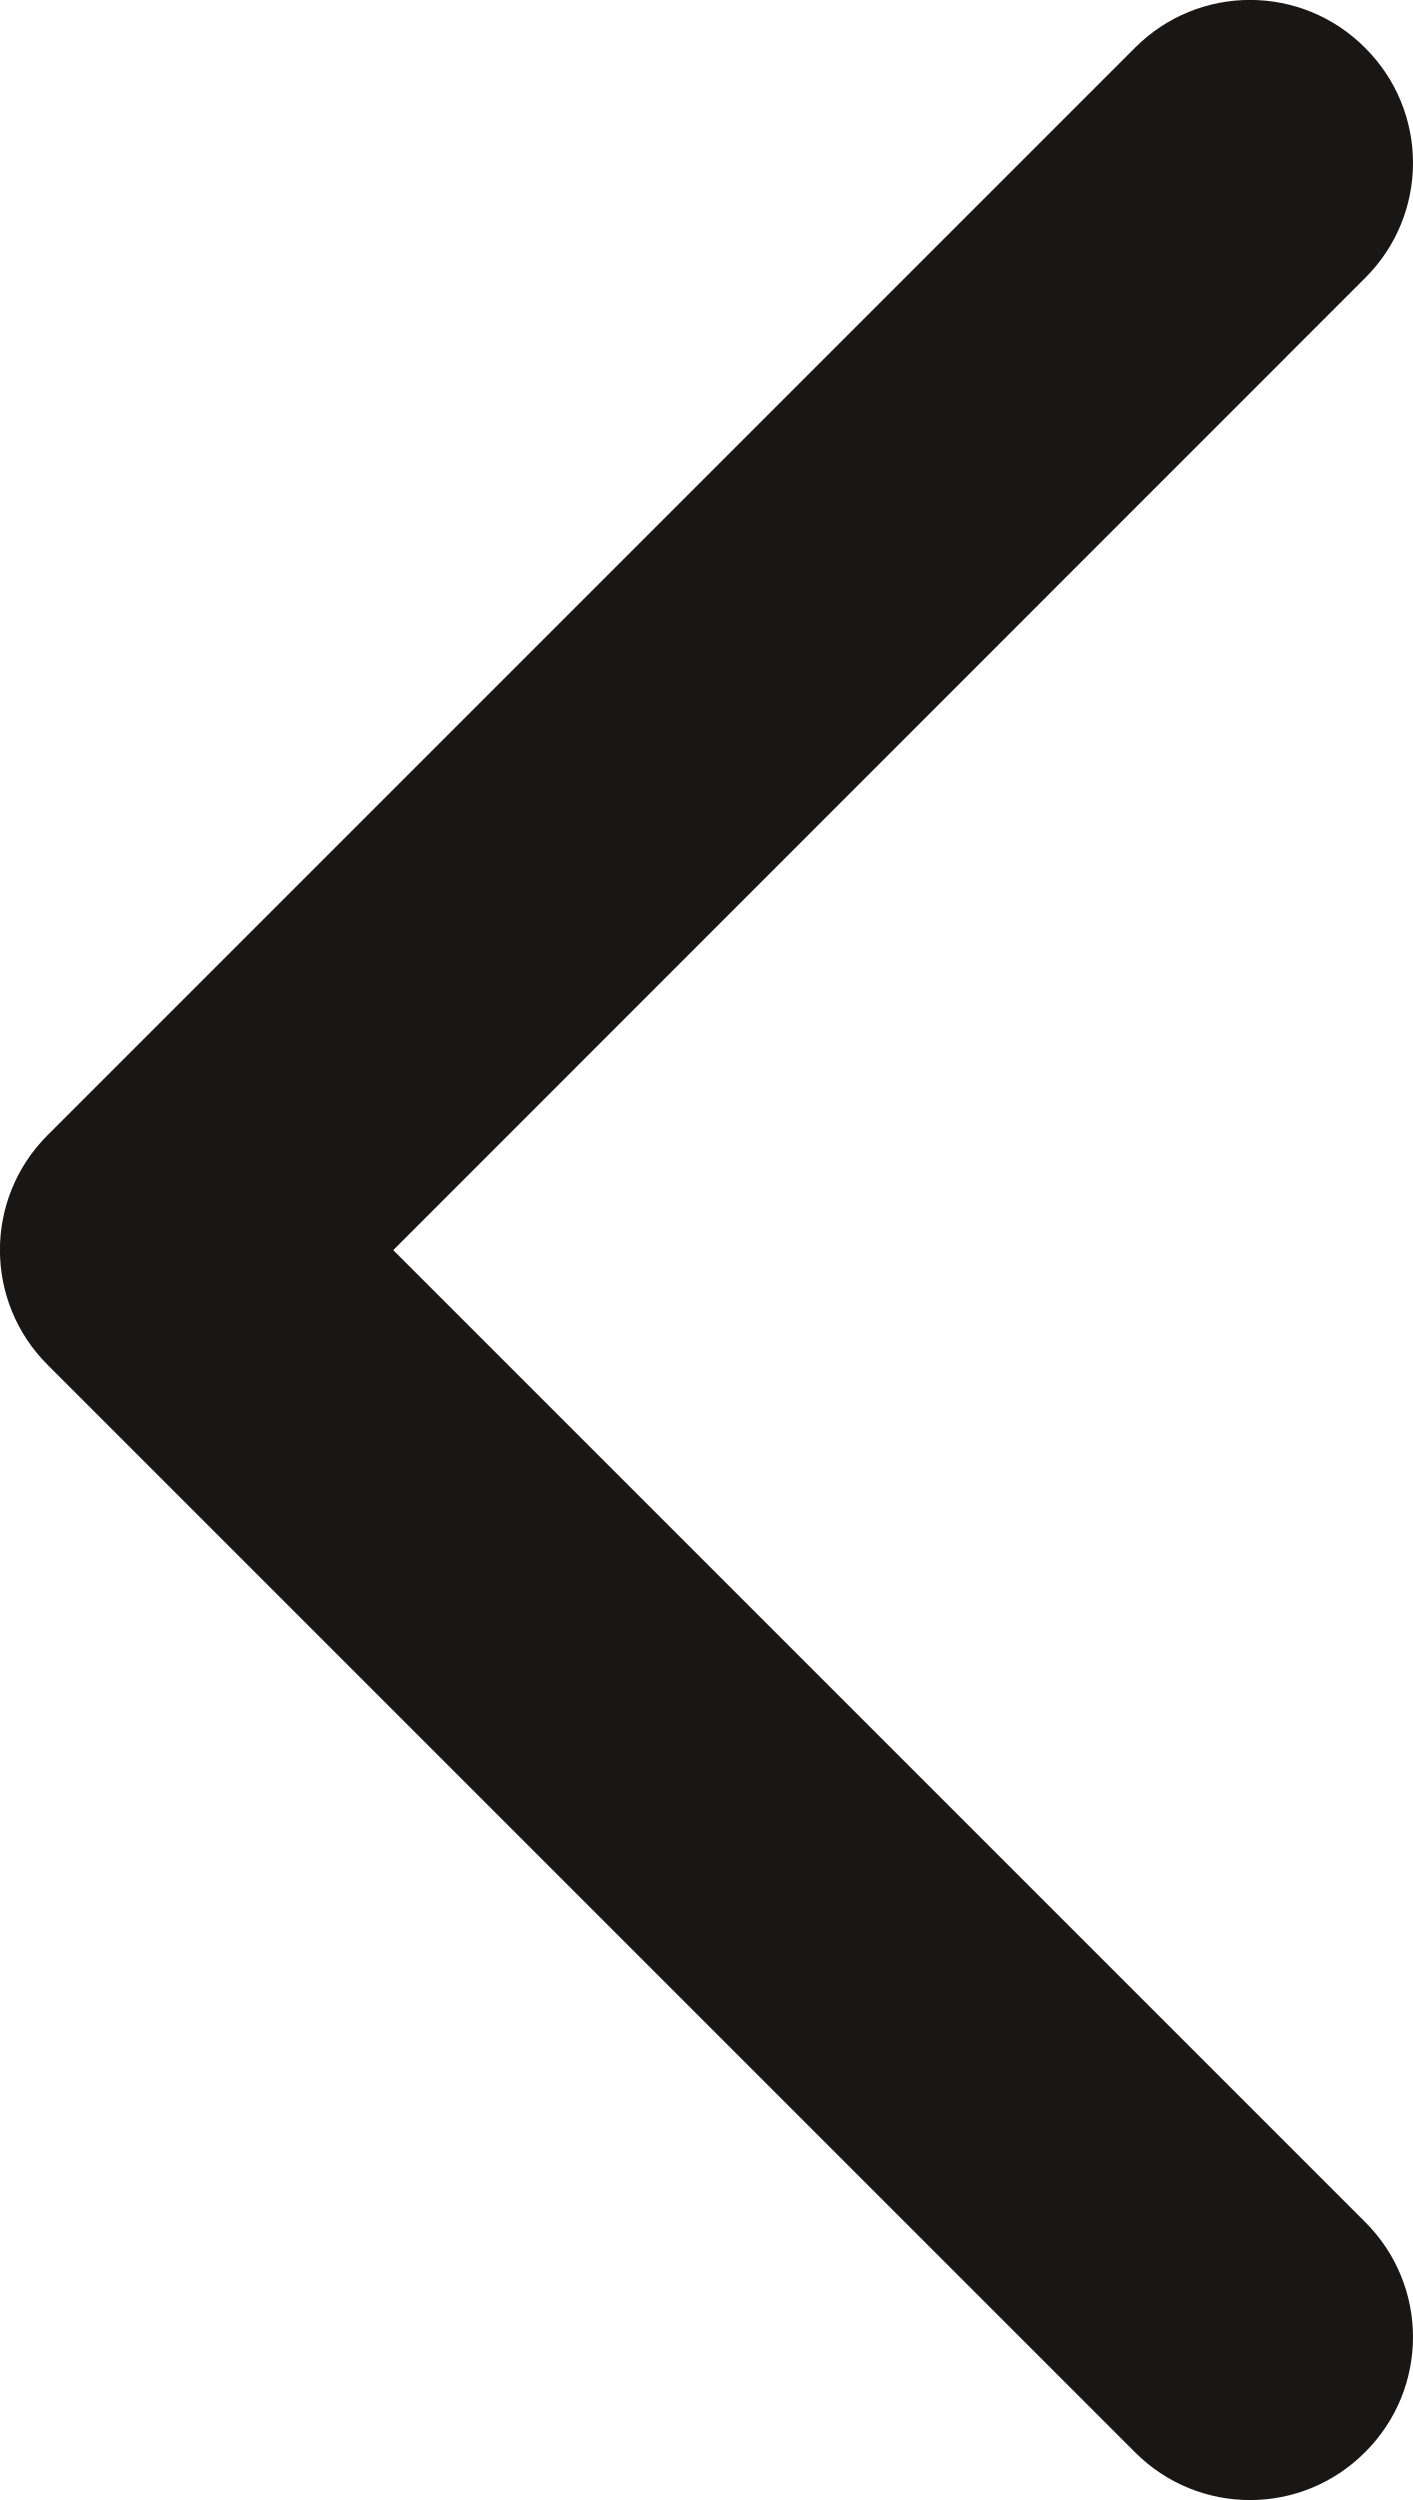
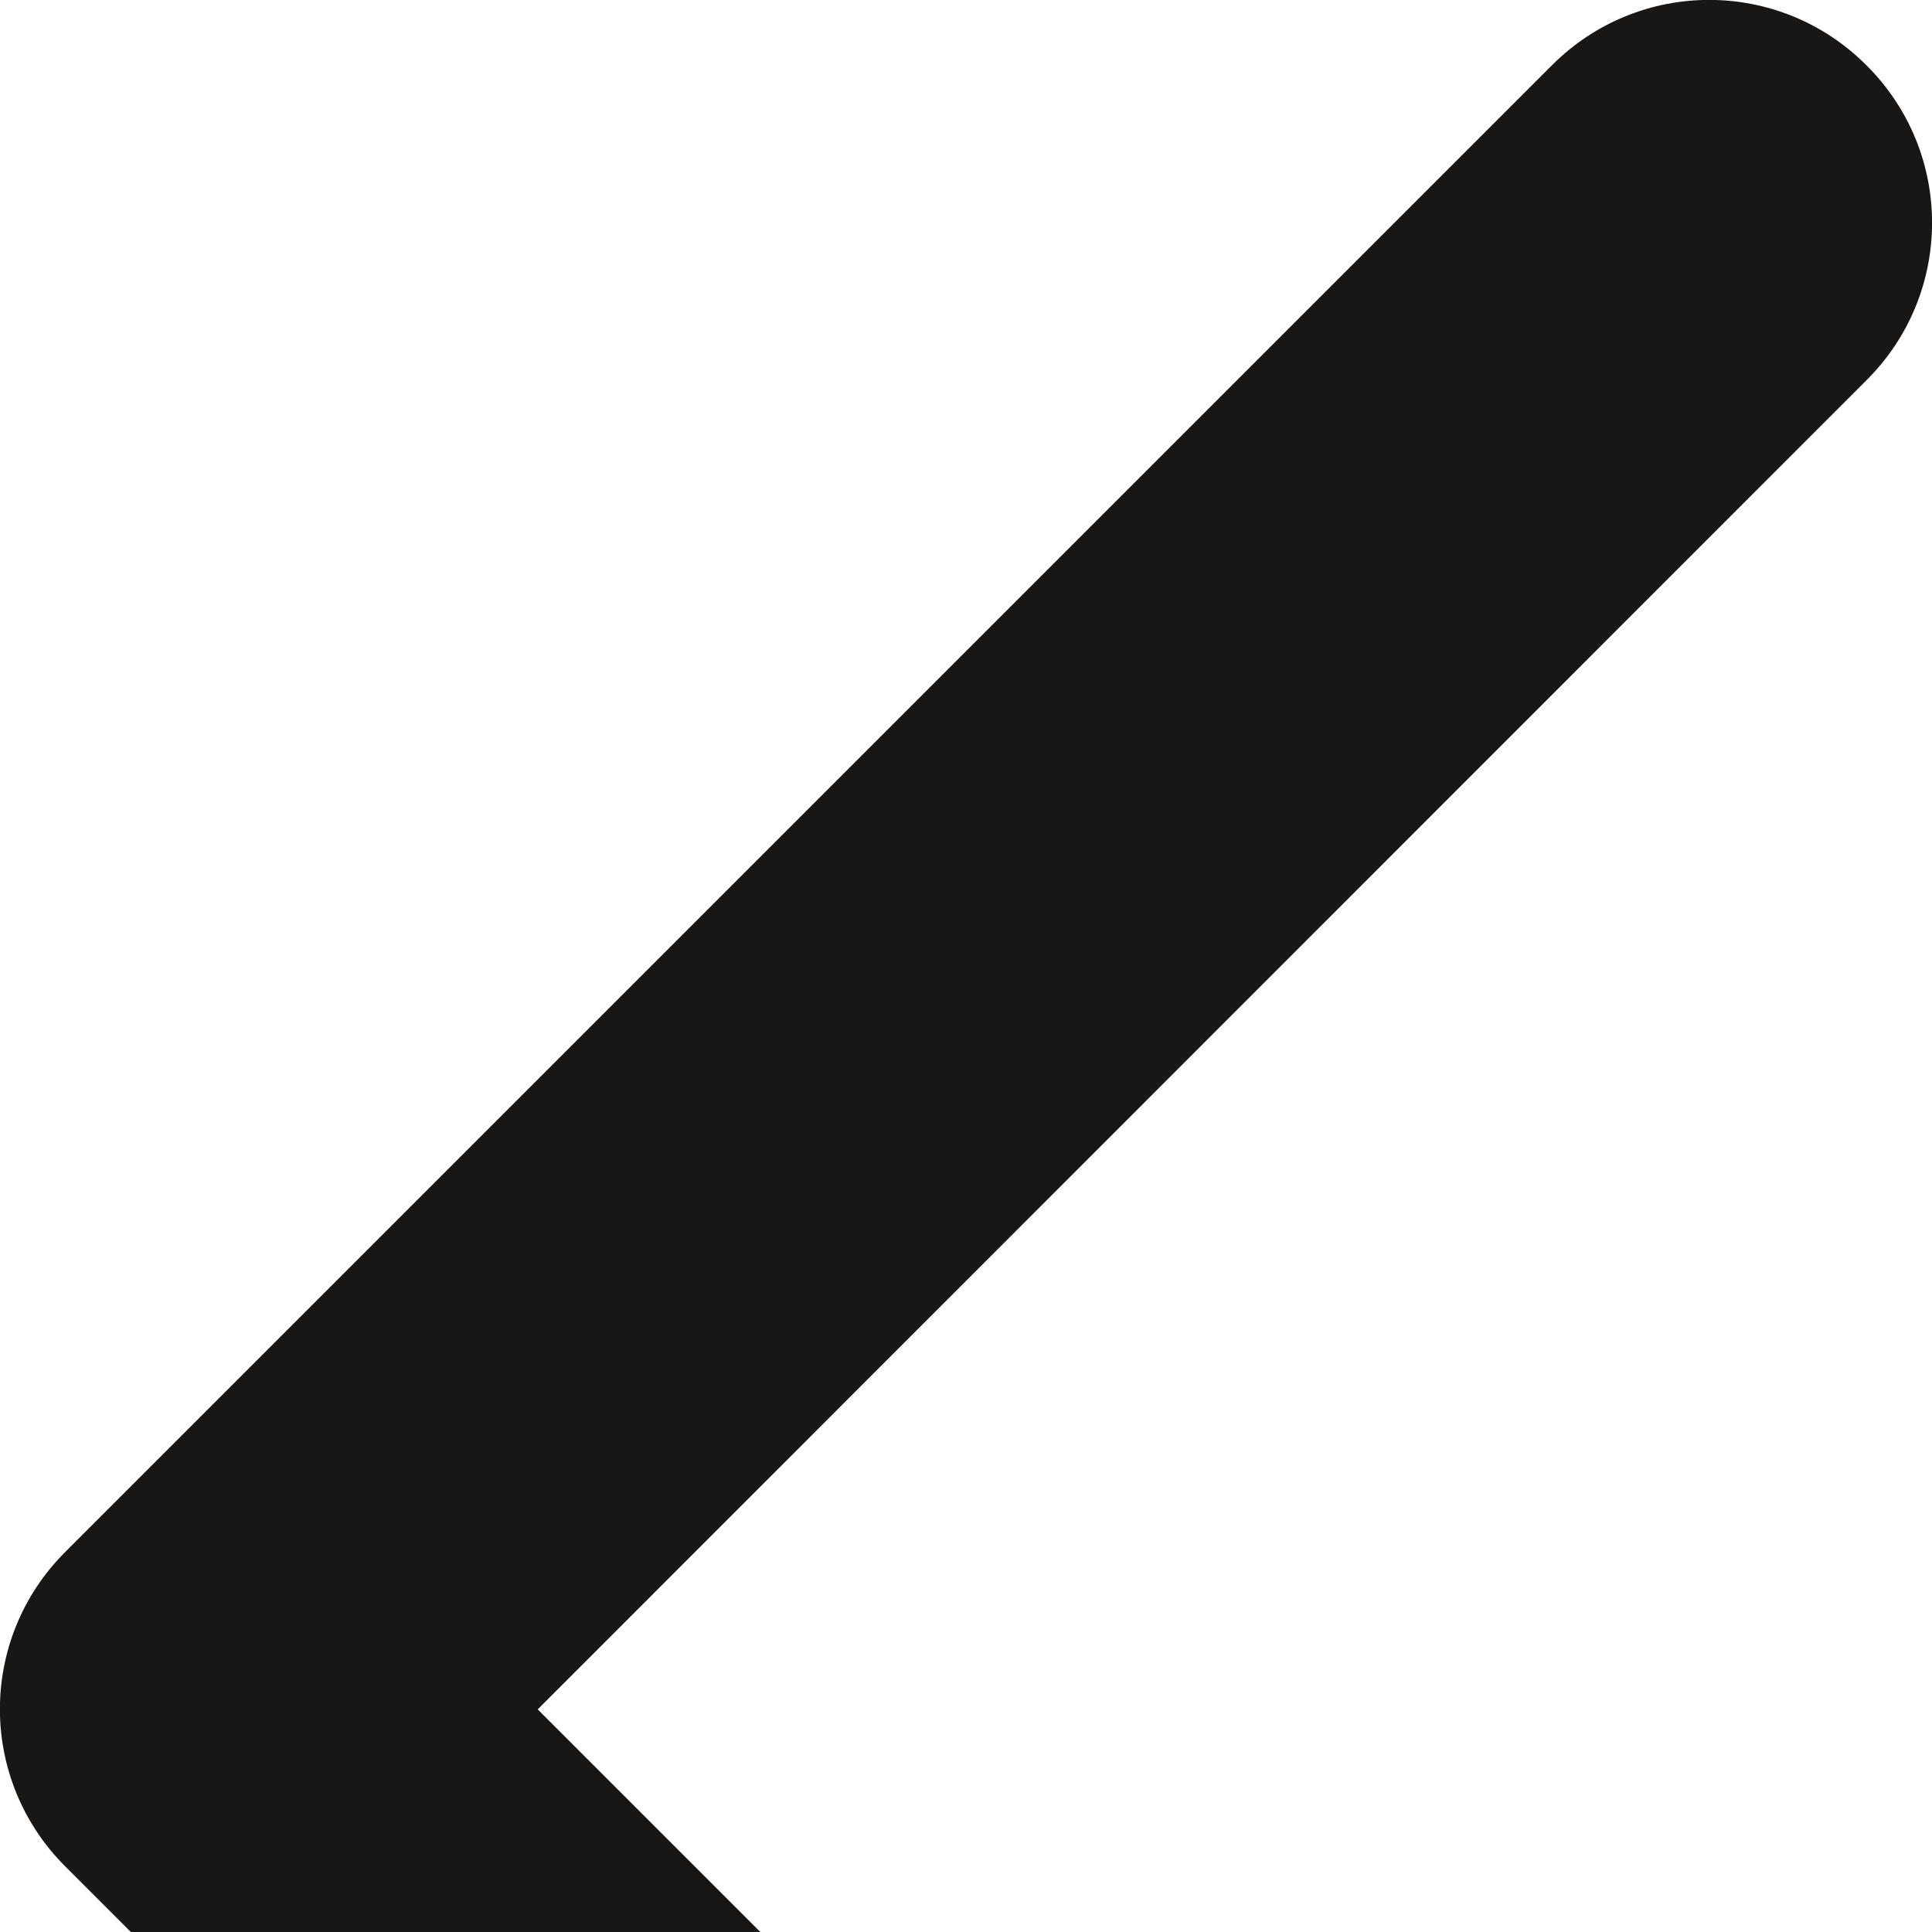
- <svg xmlns="http://www.w3.org/2000/svg" preserveAspectRatio="none" width="100%" height="100%" overflow="visible" style="display: block;" viewBox="0 0 5.199 9.199" fill="none">
-   <path id="Union" d="M4.176 0.176C4.41 -0.059 4.789 -0.059 5.023 0.176C5.258 0.41 5.258 0.789 5.023 1.023L1.447 4.6L5.023 8.176C5.258 8.41 5.258 8.789 5.023 9.023C4.789 9.258 4.41 9.258 4.176 9.023L0.176 5.023C-0.059 4.789 -0.059 4.41 0.176 4.176L4.176 0.176Z" fill="#181715" />
+ <svg xmlns="http://www.w3.org/2000/svg" preserveAspectRatio="none" width="24" height="24" overflow="visible" style="display: block;" viewBox="0 0 24 24" fill="none">
+   <g transform="scale(4.616175 4.616175)">
+     <path id="Union" d="M4.176 0.176C4.41 -0.059 4.789 -0.059 5.023 0.176C5.258 0.41 5.258 0.789 5.023 1.023L1.447 4.6L5.023 8.176C5.258 8.41 5.258 8.789 5.023 9.023C4.789 9.258 4.41 9.258 4.176 9.023L0.176 5.023C-0.059 4.789 -0.059 4.41 0.176 4.176L4.176 0.176Z" fill="#181715" />
+   </g>
</svg>
